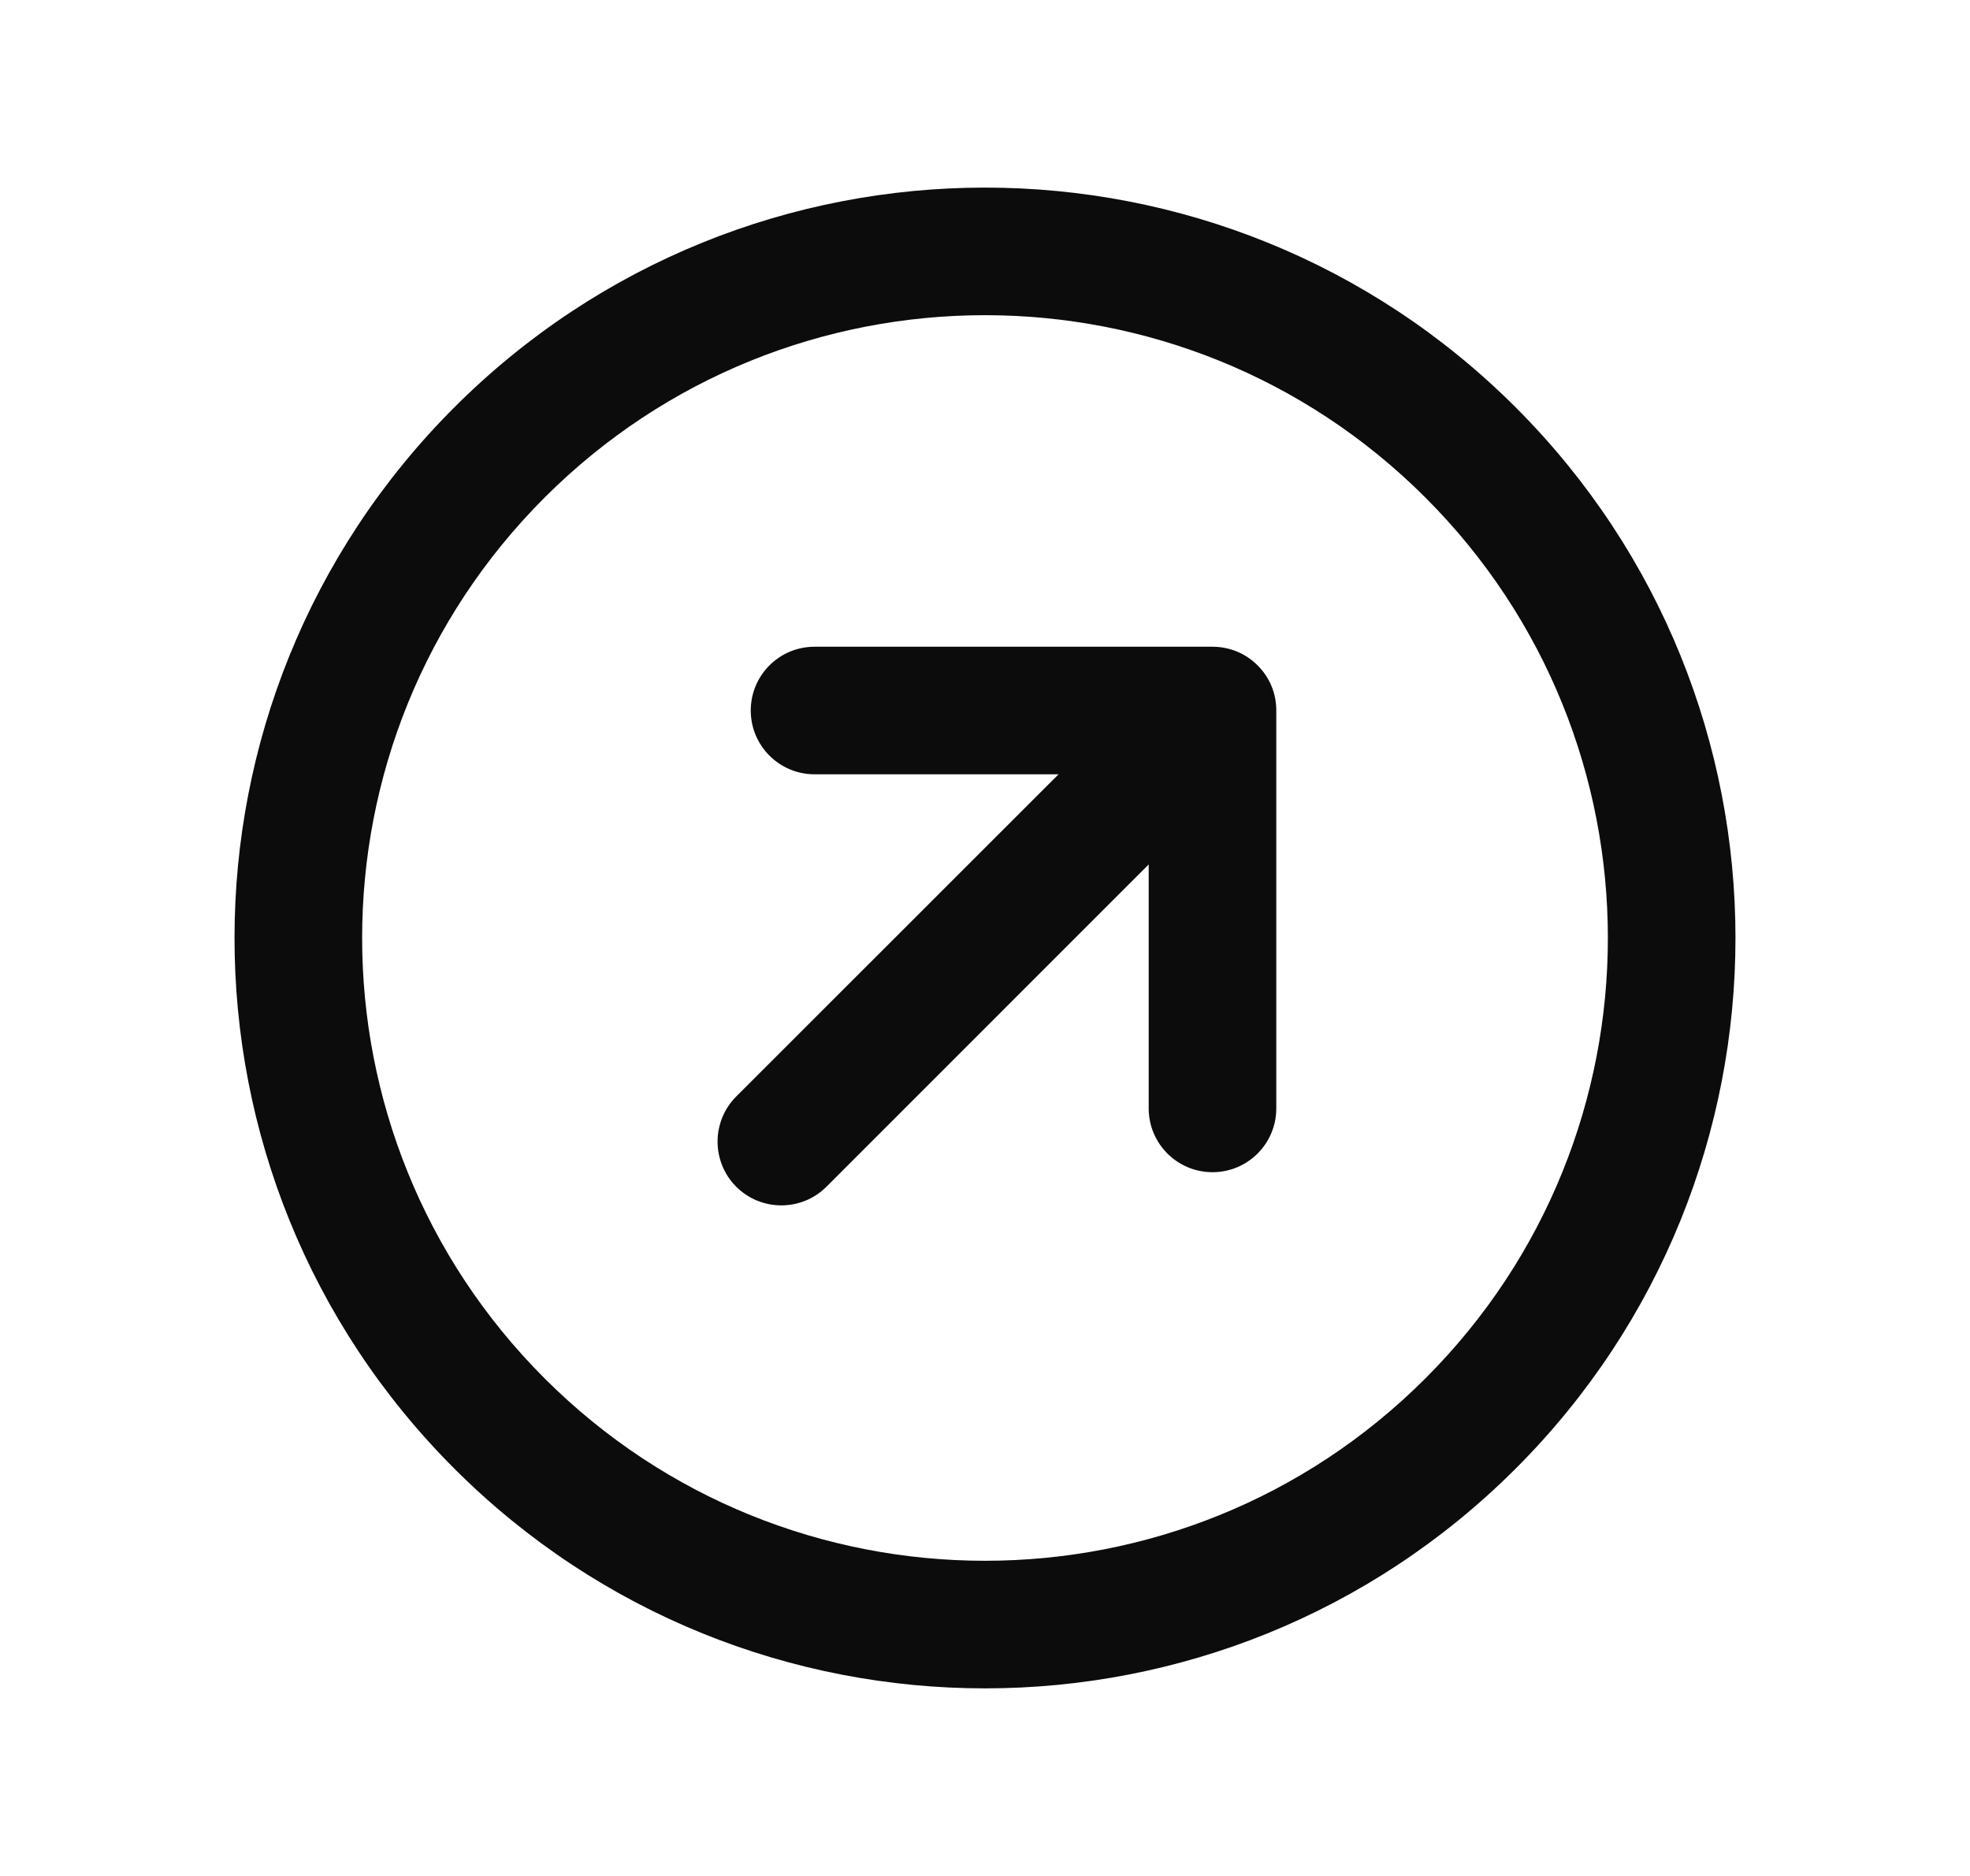
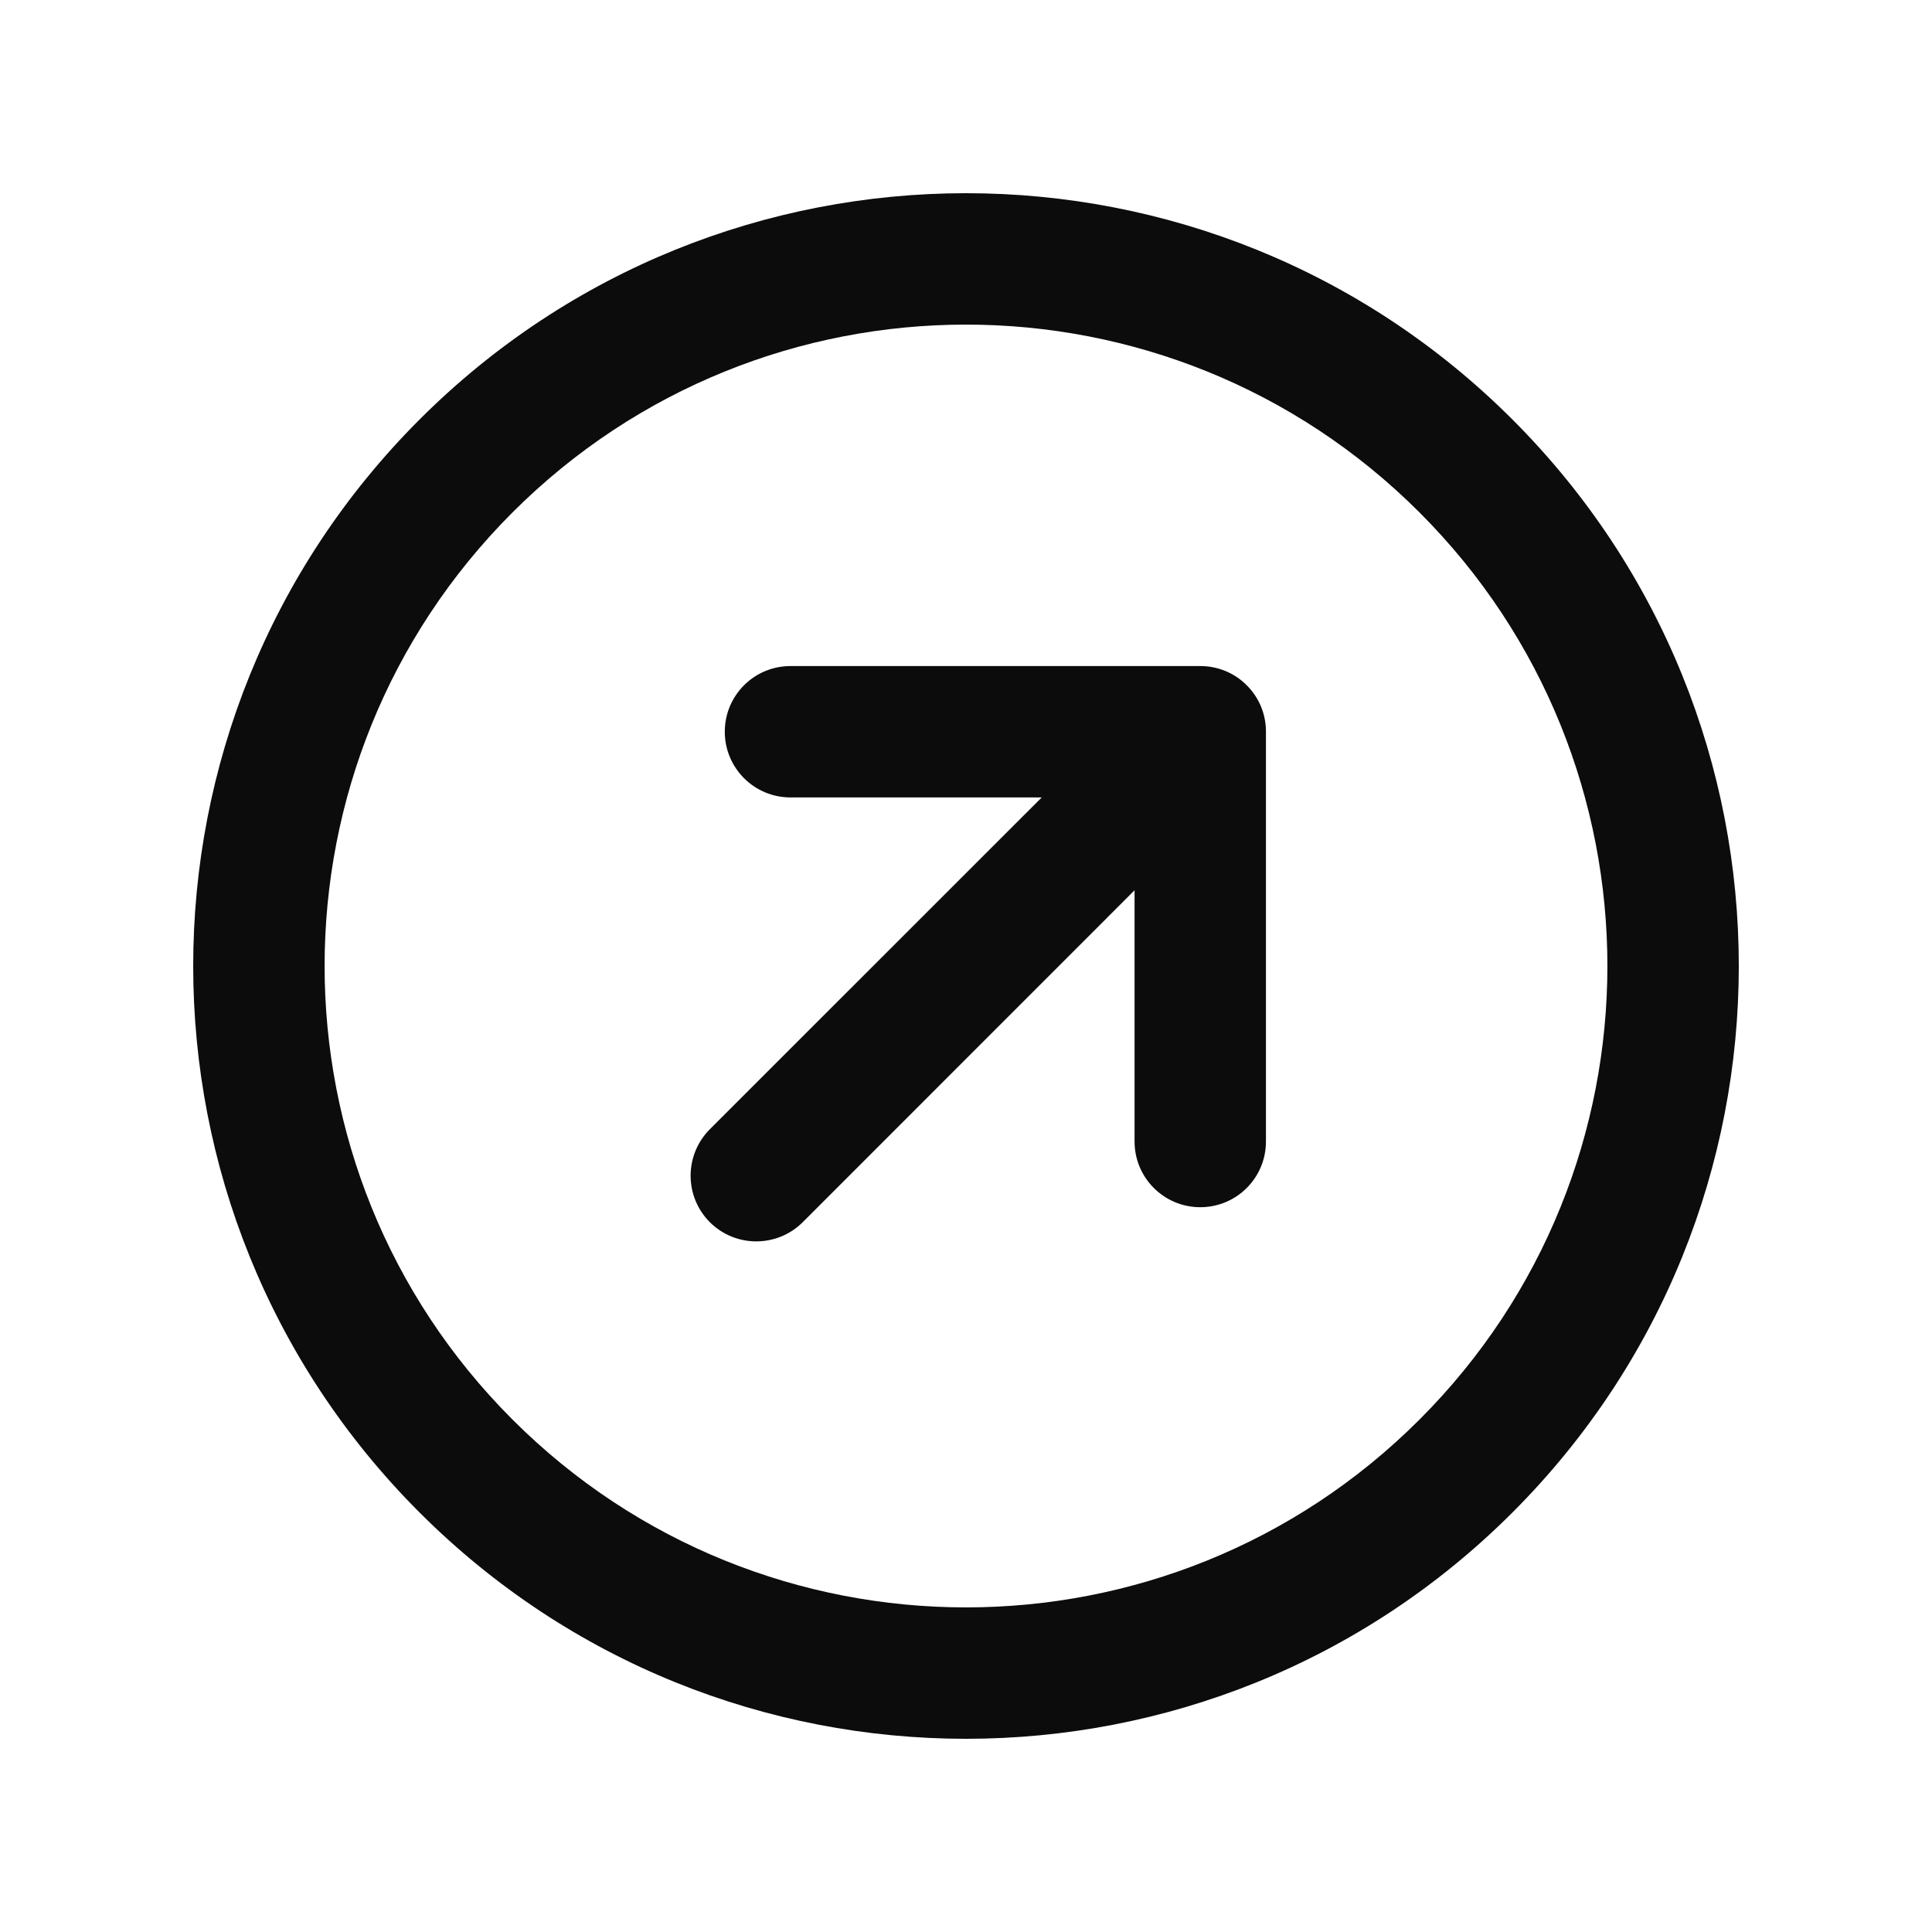
- <svg xmlns="http://www.w3.org/2000/svg" width="21" height="20" viewBox="0 0 21 20" fill="none">
-   <path d="M8.003 7.575C8.003 7.199 8.307 6.895 8.683 6.895L12.925 6.895L12.933 6.895C13.022 6.896 13.107 6.914 13.185 6.946C13.265 6.979 13.341 7.028 13.406 7.094C13.537 7.224 13.603 7.394 13.605 7.565L13.605 7.576V11.817C13.605 12.193 13.301 12.497 12.925 12.497C12.55 12.497 12.245 12.193 12.245 11.817V9.216L8.81 12.652C8.544 12.917 8.114 12.917 7.848 12.652C7.583 12.386 7.583 11.956 7.848 11.69L11.284 8.255H8.683C8.307 8.255 8.003 7.95 8.003 7.575Z" fill="black" fill-opacity="0.95" style="fill:black;fill-opacity:0.95;" />
-   <path fill-rule="evenodd" clip-rule="evenodd" d="M4.843 4.343C7.967 1.219 13.033 1.219 16.157 4.343C19.281 7.467 19.281 12.533 16.157 15.657C13.033 18.781 7.967 18.781 4.843 15.657C1.719 12.533 1.719 7.467 4.843 4.343ZM5.805 5.305C8.398 2.712 12.602 2.712 15.195 5.305C17.788 7.898 17.788 12.102 15.195 14.695C12.602 17.288 8.398 17.288 5.805 14.695C3.212 12.102 3.212 7.898 5.805 5.305Z" fill="black" fill-opacity="0.95" style="fill:black;fill-opacity:0.95;" />
+ <svg xmlns="http://www.w3.org/2000/svg" width="20" height="20" viewBox="0 0 20 20" fill="none">
+   <path d="M7.503 7.575C7.503 7.199 7.807 6.895 8.183 6.895L12.425 6.895L12.433 6.895C12.522 6.896 12.607 6.914 12.685 6.946C12.765 6.979 12.841 7.028 12.906 7.094C13.037 7.224 13.103 7.394 13.105 7.565L13.105 7.576V11.817C13.105 12.193 12.801 12.497 12.425 12.497C12.05 12.497 11.745 12.193 11.745 11.817V9.216L8.31 12.652C8.044 12.917 7.614 12.917 7.348 12.652C7.083 12.386 7.083 11.956 7.348 11.69L10.784 8.255H8.183C7.807 8.255 7.503 7.95 7.503 7.575Z" fill="black" fill-opacity="0.95" style="fill:black;fill-opacity:0.95;" />
+   <path fill-rule="evenodd" clip-rule="evenodd" d="M4.343 4.343C7.467 1.219 12.533 1.219 15.657 4.343C18.781 7.467 18.781 12.533 15.657 15.657C12.533 18.781 7.467 18.781 4.343 15.657C1.219 12.533 1.219 7.467 4.343 4.343ZM5.305 5.305C7.898 2.712 12.102 2.712 14.695 5.305C17.288 7.898 17.288 12.102 14.695 14.695C12.102 17.288 7.898 17.288 5.305 14.695C2.712 12.102 2.712 7.898 5.305 5.305Z" fill="black" fill-opacity="0.95" style="fill:black;fill-opacity:0.95;" />
</svg>
